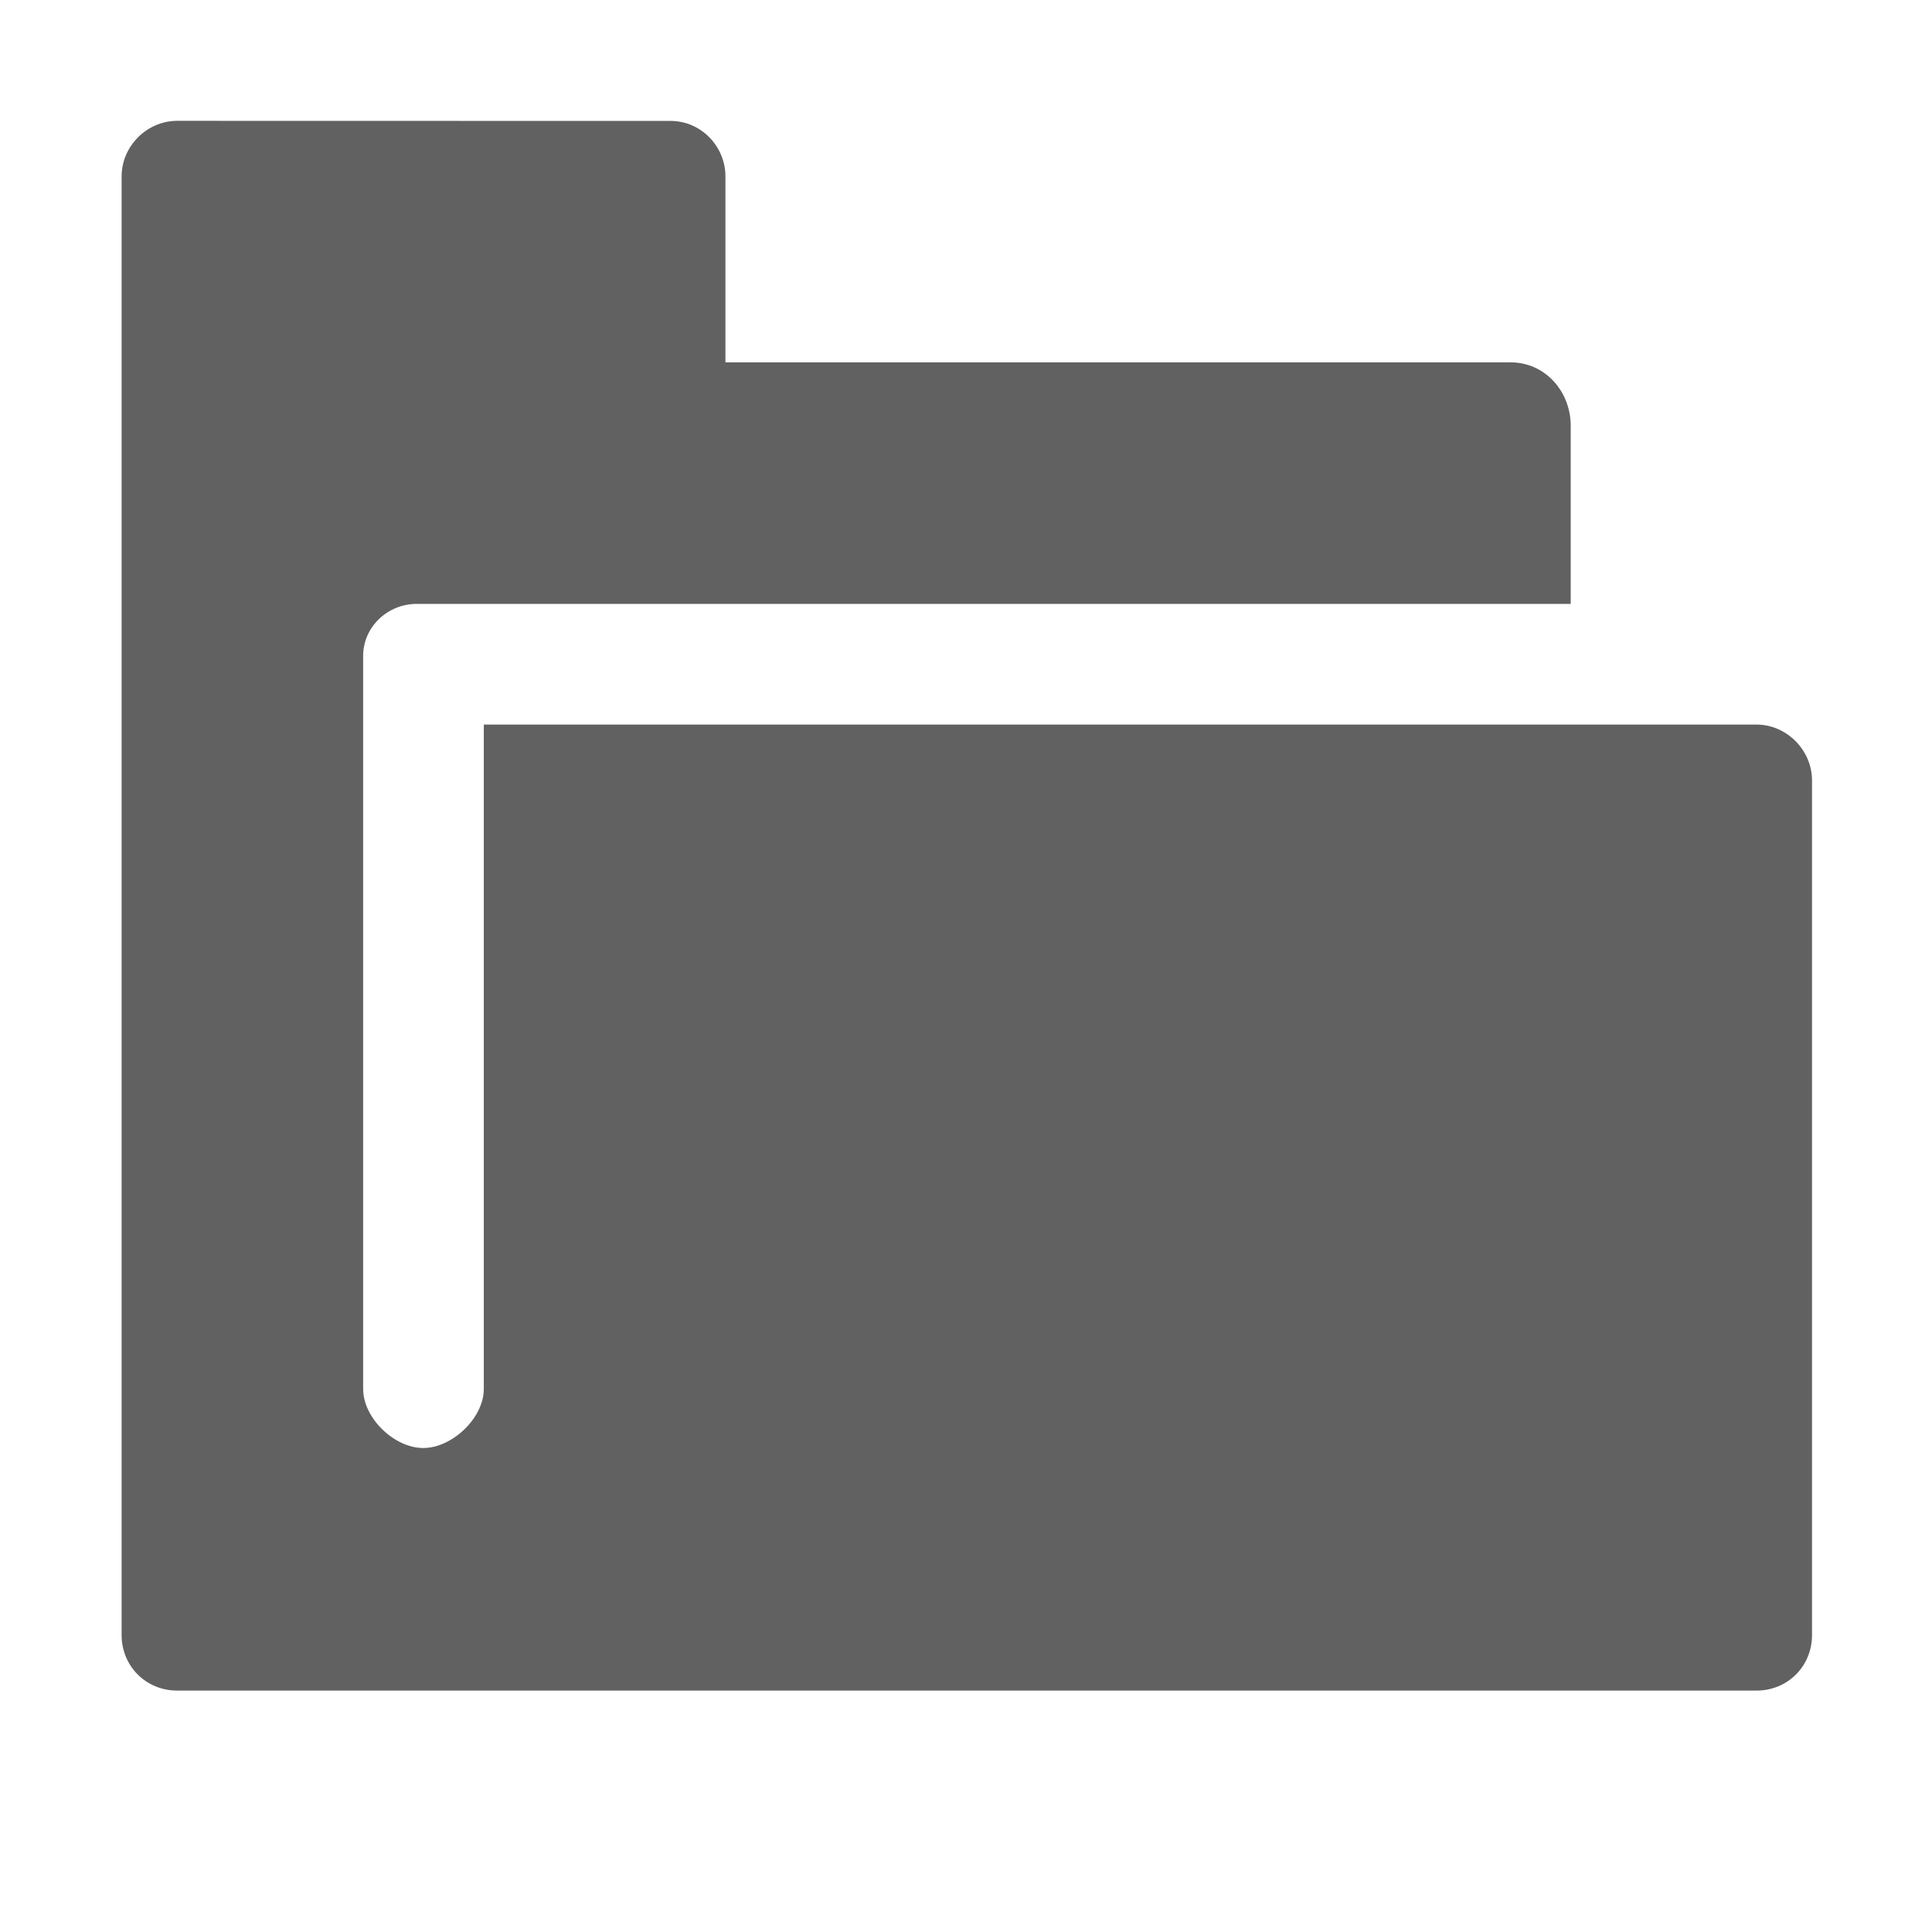
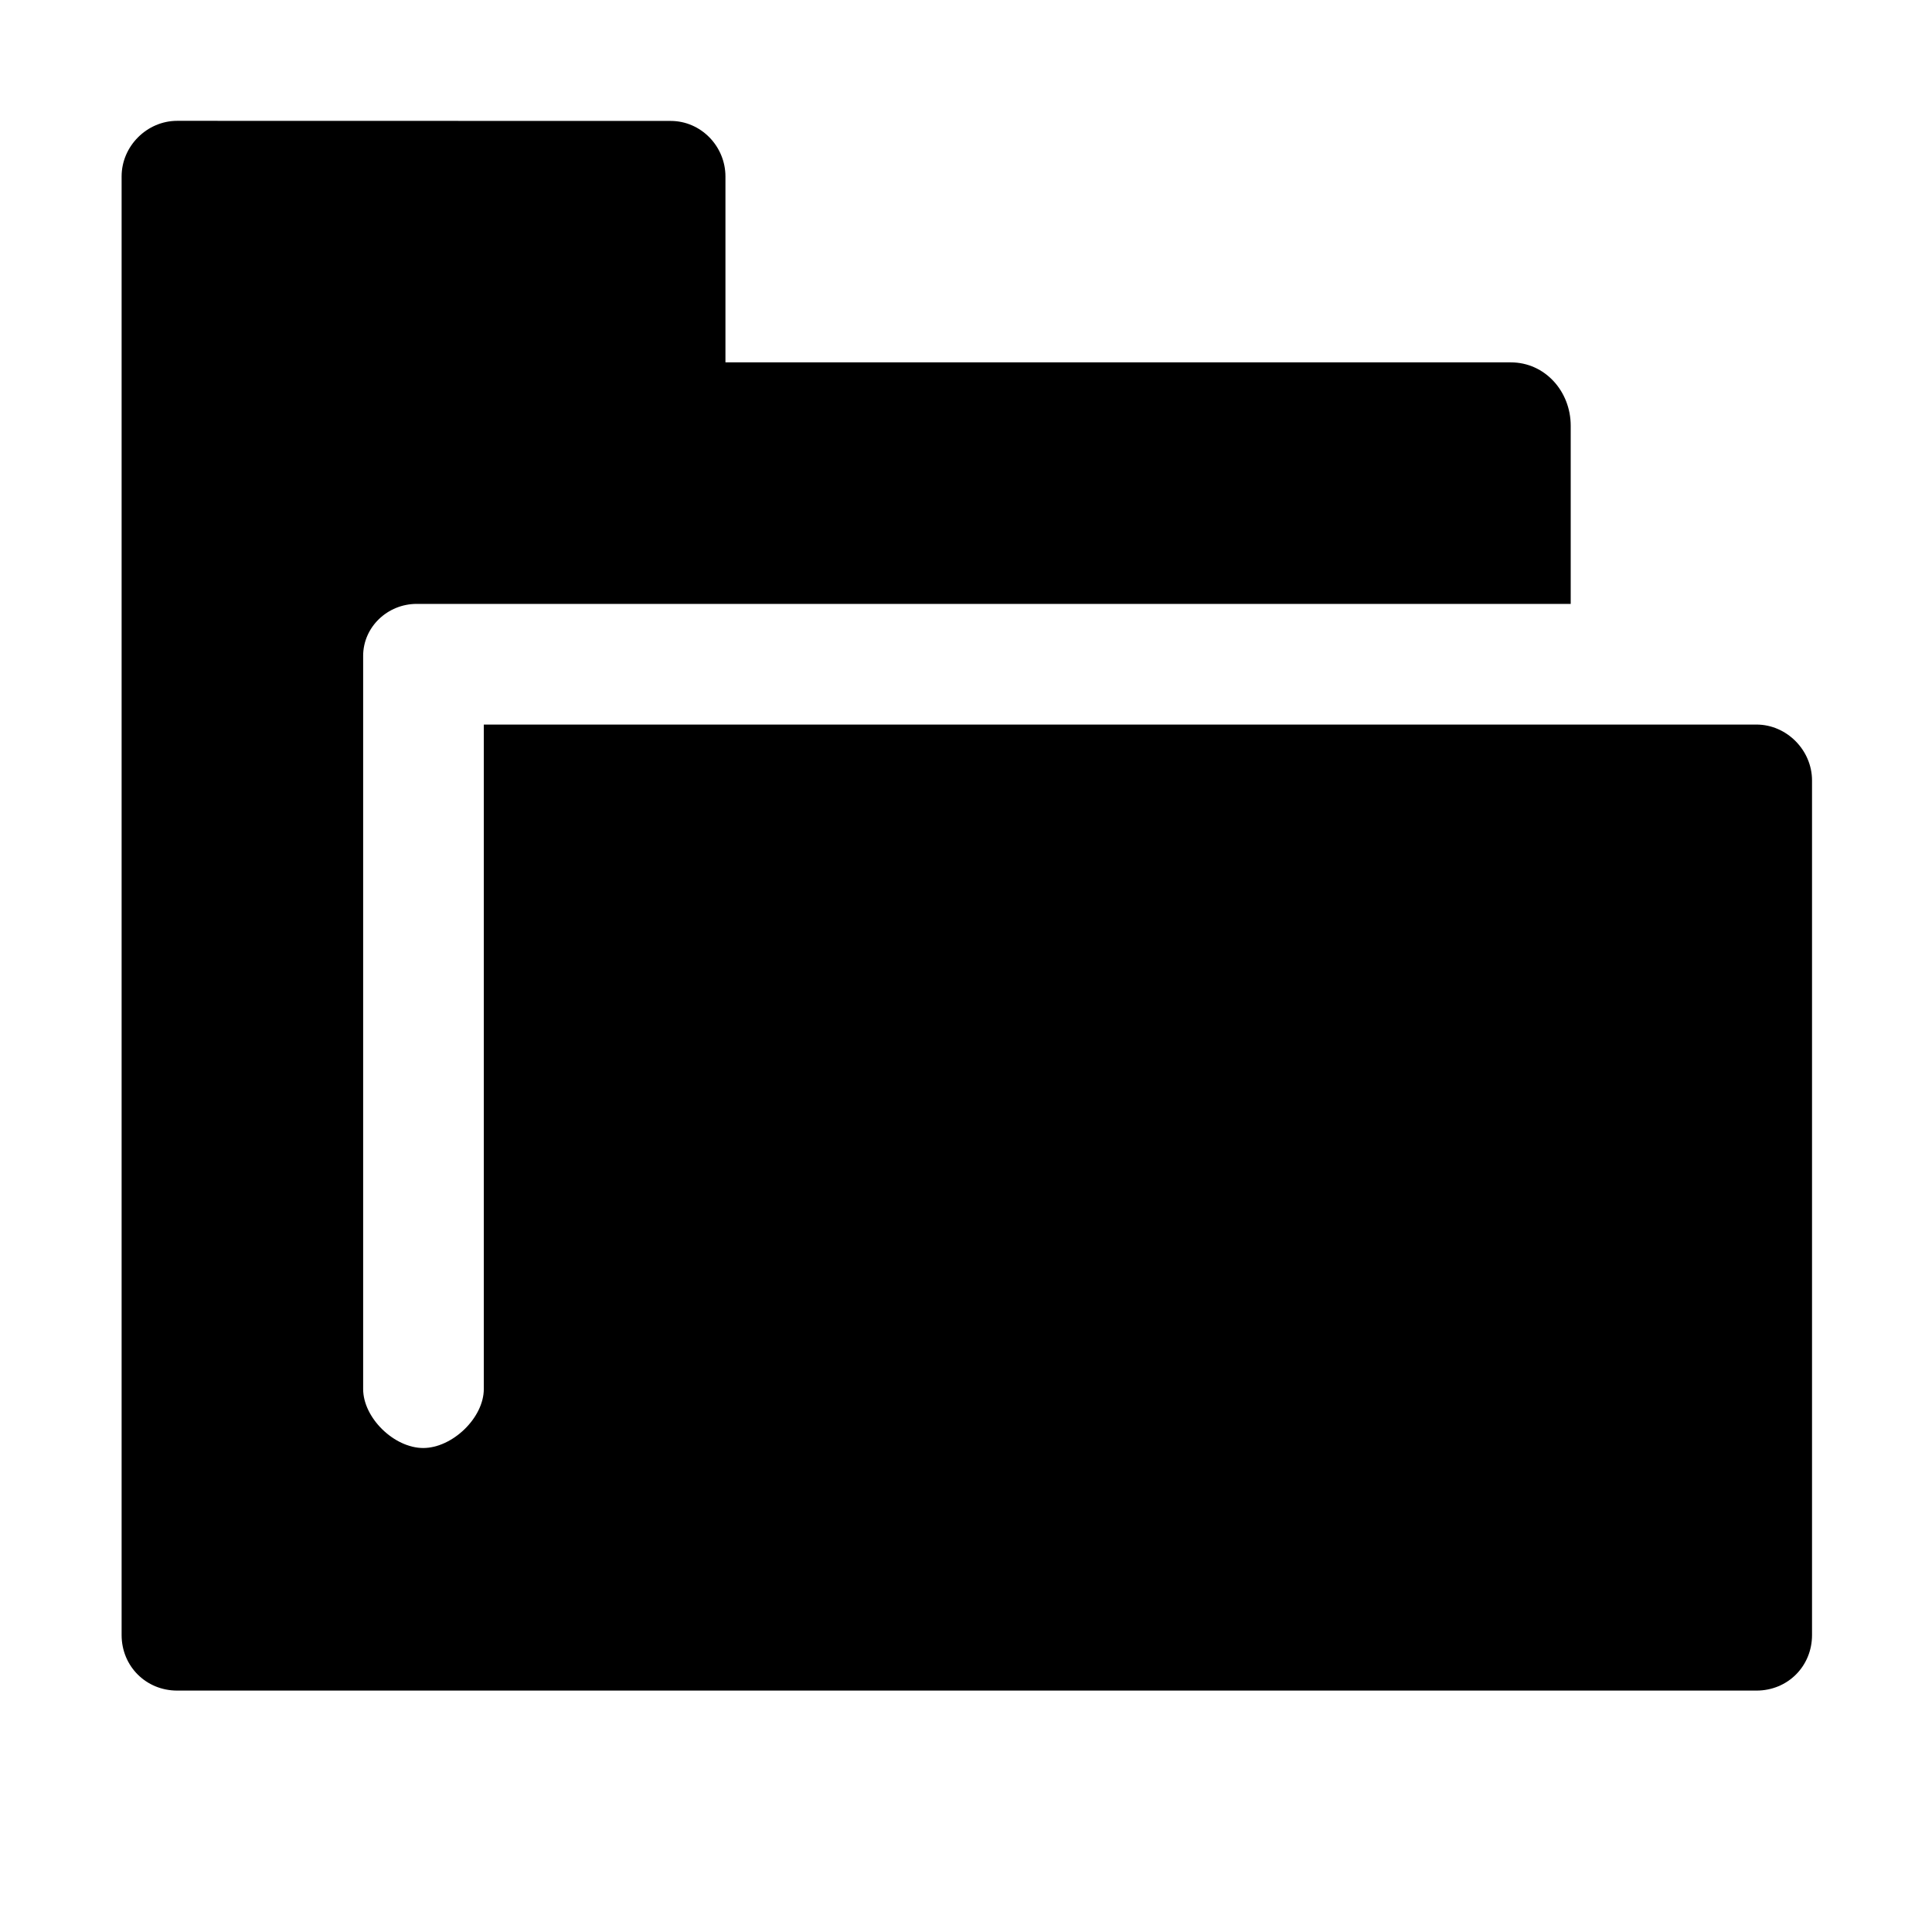
<svg xmlns="http://www.w3.org/2000/svg" height="16" width="16" version="1.0">
-   <g opacity=".7" fill="#1e1e1e" transform="matrix(.86667 0 0 .86667 -172.04 -864.43)" fill-rule="evenodd">
-     <path fill="#1e1e1e" d="m200.2 998.57c-0.289 0-0.531 0.242-0.531 0.531v13.938c0 0.298 0.233 0.531 0.531 0.531h15.091c0.299 0 0.531-0.233 0.531-0.531l0-8.166c0-0.289-0.242-0.534-0.531-0.534h-12.161l-0 6.349c0 0.277-0.302 0.564-0.579 0.564s-0.574-0.287-0.574-0.564l0-7.005c0-0.277 0.234-0.497 0.511-0.497h2.651l8.377 0-0-1.703c0-0.327-0.245-0.605-0.573-0.605h-7.504v-1.776c0-0.289-0.234-0.531-0.523-0.531z" fill-rule="evenodd" />
+   <g fill-rule="evenodd" transform="matrix(.86667 0 0 .86667 -172.04 -864.43)">
+     <path d="m200.2 998.57c-0.289 0-0.531 0.242-0.531 0.531v13.938c0 0.298 0.233 0.531 0.531 0.531h15.091c0.299 0 0.531-0.233 0.531-0.531l0-8.166c0-0.289-0.242-0.534-0.531-0.534h-12.161l-0 6.349c0 0.277-0.302 0.564-0.579 0.564s-0.574-0.287-0.574-0.564l0-7.005c0-0.277 0.234-0.497 0.511-0.497h2.651l8.377 0-0-1.703c0-0.327-0.245-0.605-0.573-0.605h-7.504v-1.776c0-0.289-0.234-0.531-0.523-0.531z" fill-rule="evenodd" />
  </g>
</svg>
